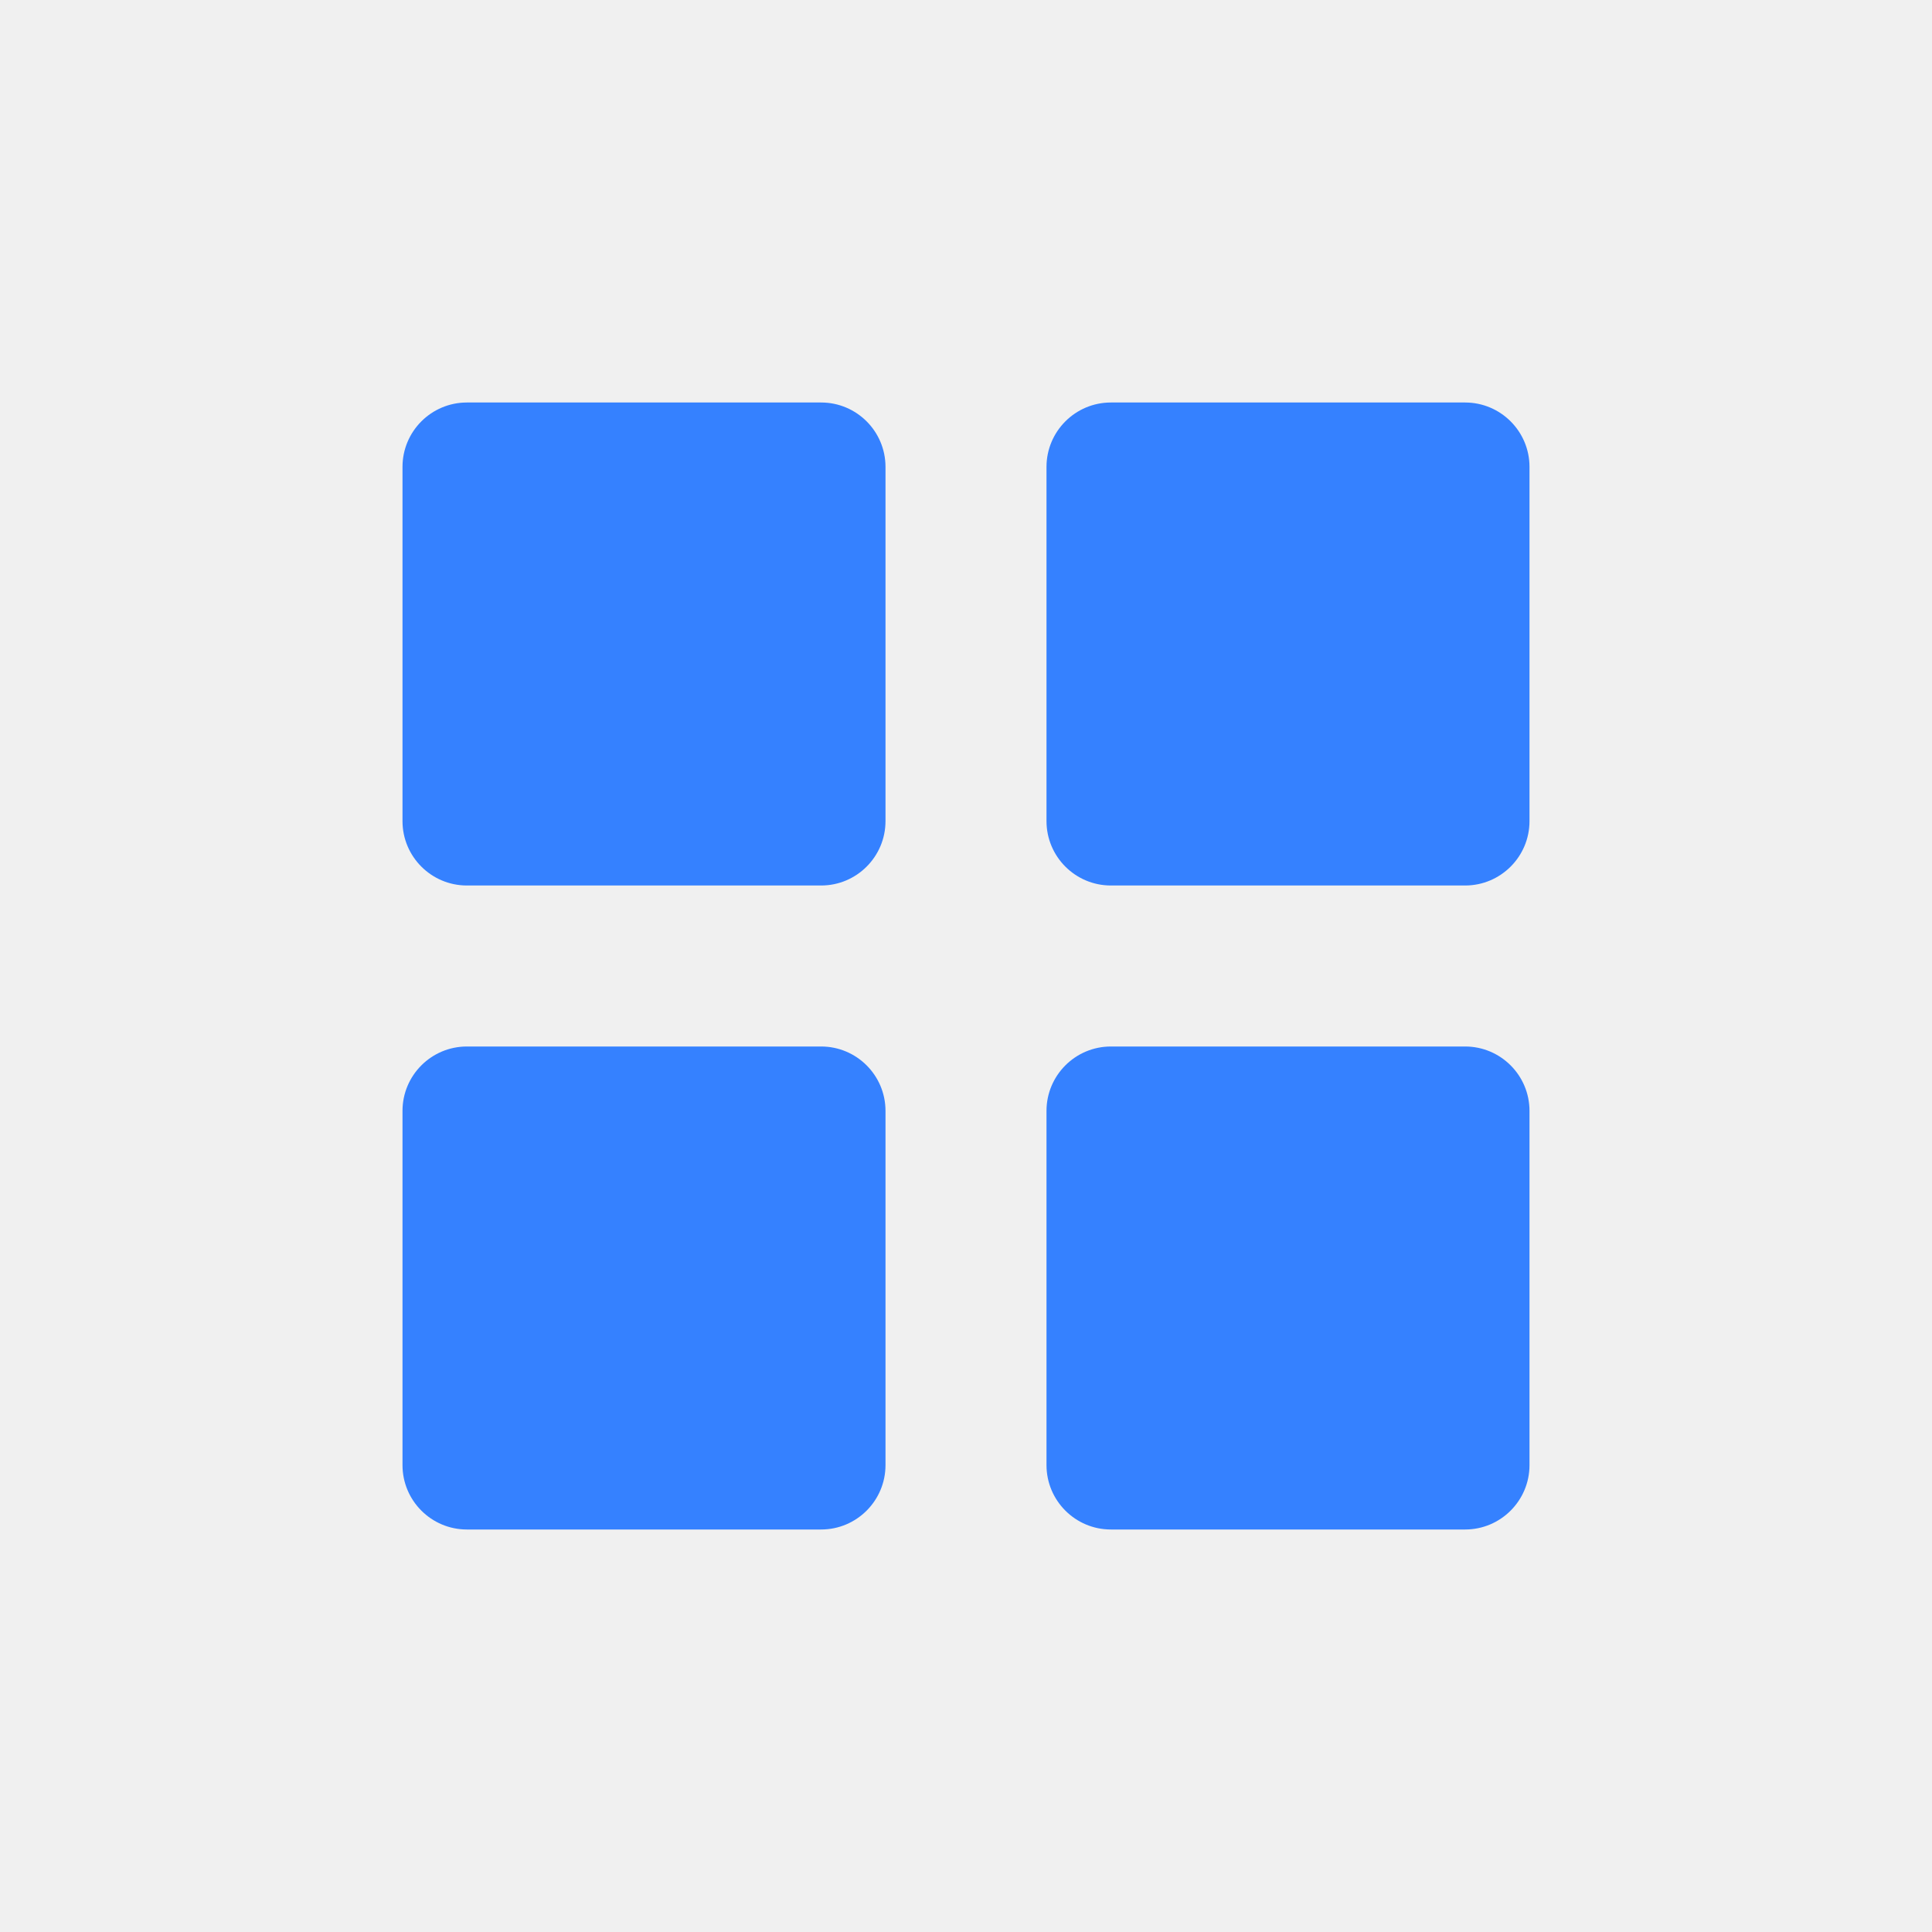
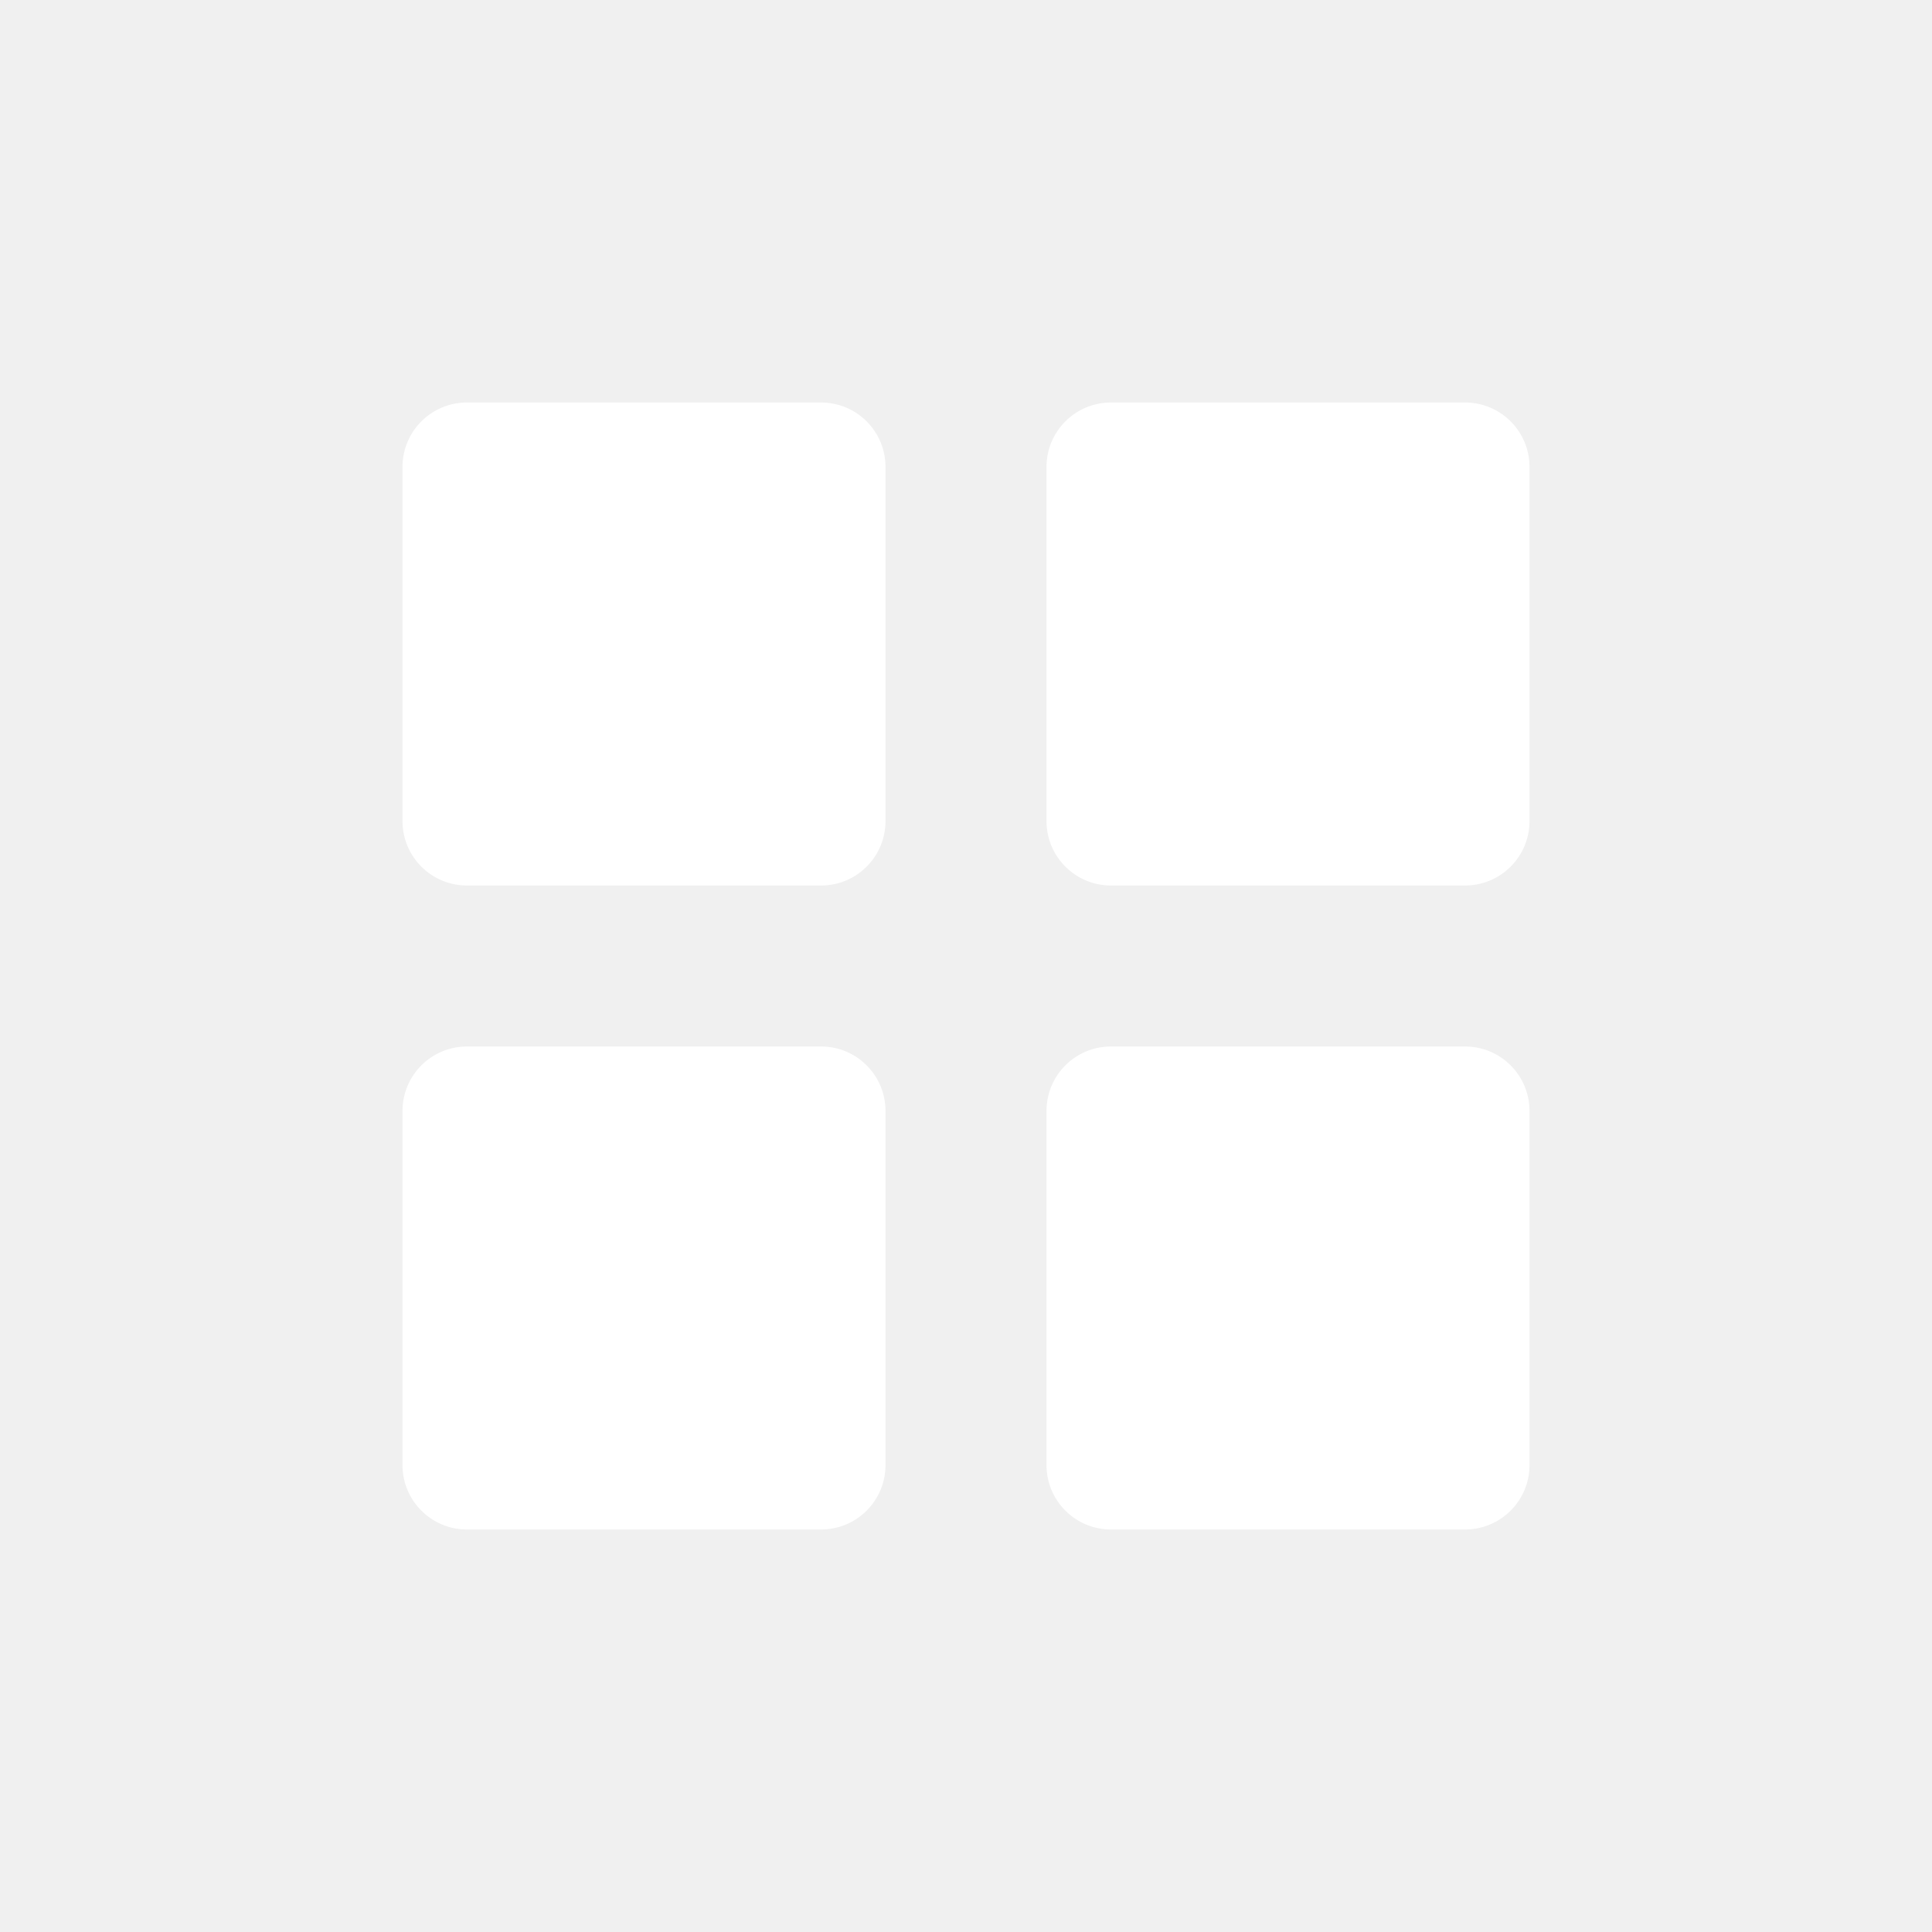
<svg xmlns="http://www.w3.org/2000/svg" width="45" height="45" viewBox="0 0 45 45" fill="none">
-   <path d="M9.375 19.125V10.875C9.375 10.047 10.047 9.375 10.875 9.375H19.125C19.953 9.375 20.625 10.047 20.625 10.875V19.125C20.625 19.953 19.953 20.625 19.125 20.625H10.875C10.047 20.625 9.375 19.953 9.375 19.125Z" fill="#3581FF" />
-   <path d="M24.375 19.125V10.875C24.375 10.047 25.047 9.375 25.875 9.375H34.125C34.953 9.375 35.625 10.047 35.625 10.875V19.125C35.625 19.953 34.953 20.625 34.125 20.625H25.875C25.047 20.625 24.375 19.953 24.375 19.125Z" fill="#3581FF" />
-   <path d="M24.375 34.125V25.875C24.375 25.047 25.047 24.375 25.875 24.375H34.125C34.953 24.375 35.625 25.047 35.625 25.875V34.125C35.625 34.953 34.953 35.625 34.125 35.625H25.875C25.047 35.625 24.375 34.953 24.375 34.125Z" fill="#3581FF" />
-   <path d="M9.375 34.125V25.875C9.375 25.047 10.047 24.375 10.875 24.375H19.125C19.953 24.375 20.625 25.047 20.625 25.875V34.125C20.625 34.953 19.953 35.625 19.125 35.625H10.875C10.047 35.625 9.375 34.953 9.375 34.125Z" fill="#3581FF" />
+   <path d="M9.375 19.125V10.875C9.375 10.047 10.047 9.375 10.875 9.375H19.125C19.953 9.375 20.625 10.047 20.625 10.875V19.125C20.625 19.953 19.953 20.625 19.125 20.625H10.875C10.047 20.625 9.375 19.953 9.375 19.125Z" fill="#fff" />
+   <path d="M24.375 19.125V10.875C24.375 10.047 25.047 9.375 25.875 9.375H34.125C34.953 9.375 35.625 10.047 35.625 10.875V19.125C35.625 19.953 34.953 20.625 34.125 20.625H25.875C25.047 20.625 24.375 19.953 24.375 19.125Z" fill="#fff" />
+   <path d="M24.375 34.125V25.875C24.375 25.047 25.047 24.375 25.875 24.375H34.125C34.953 24.375 35.625 25.047 35.625 25.875V34.125C35.625 34.953 34.953 35.625 34.125 35.625H25.875C25.047 35.625 24.375 34.953 24.375 34.125Z" fill="#fff" />
+   <path d="M9.375 34.125V25.875C9.375 25.047 10.047 24.375 10.875 24.375H19.125C19.953 24.375 20.625 25.047 20.625 25.875V34.125C20.625 34.953 19.953 35.625 19.125 35.625H10.875C10.047 35.625 9.375 34.953 9.375 34.125Z" fill="#fff" />
</svg>
